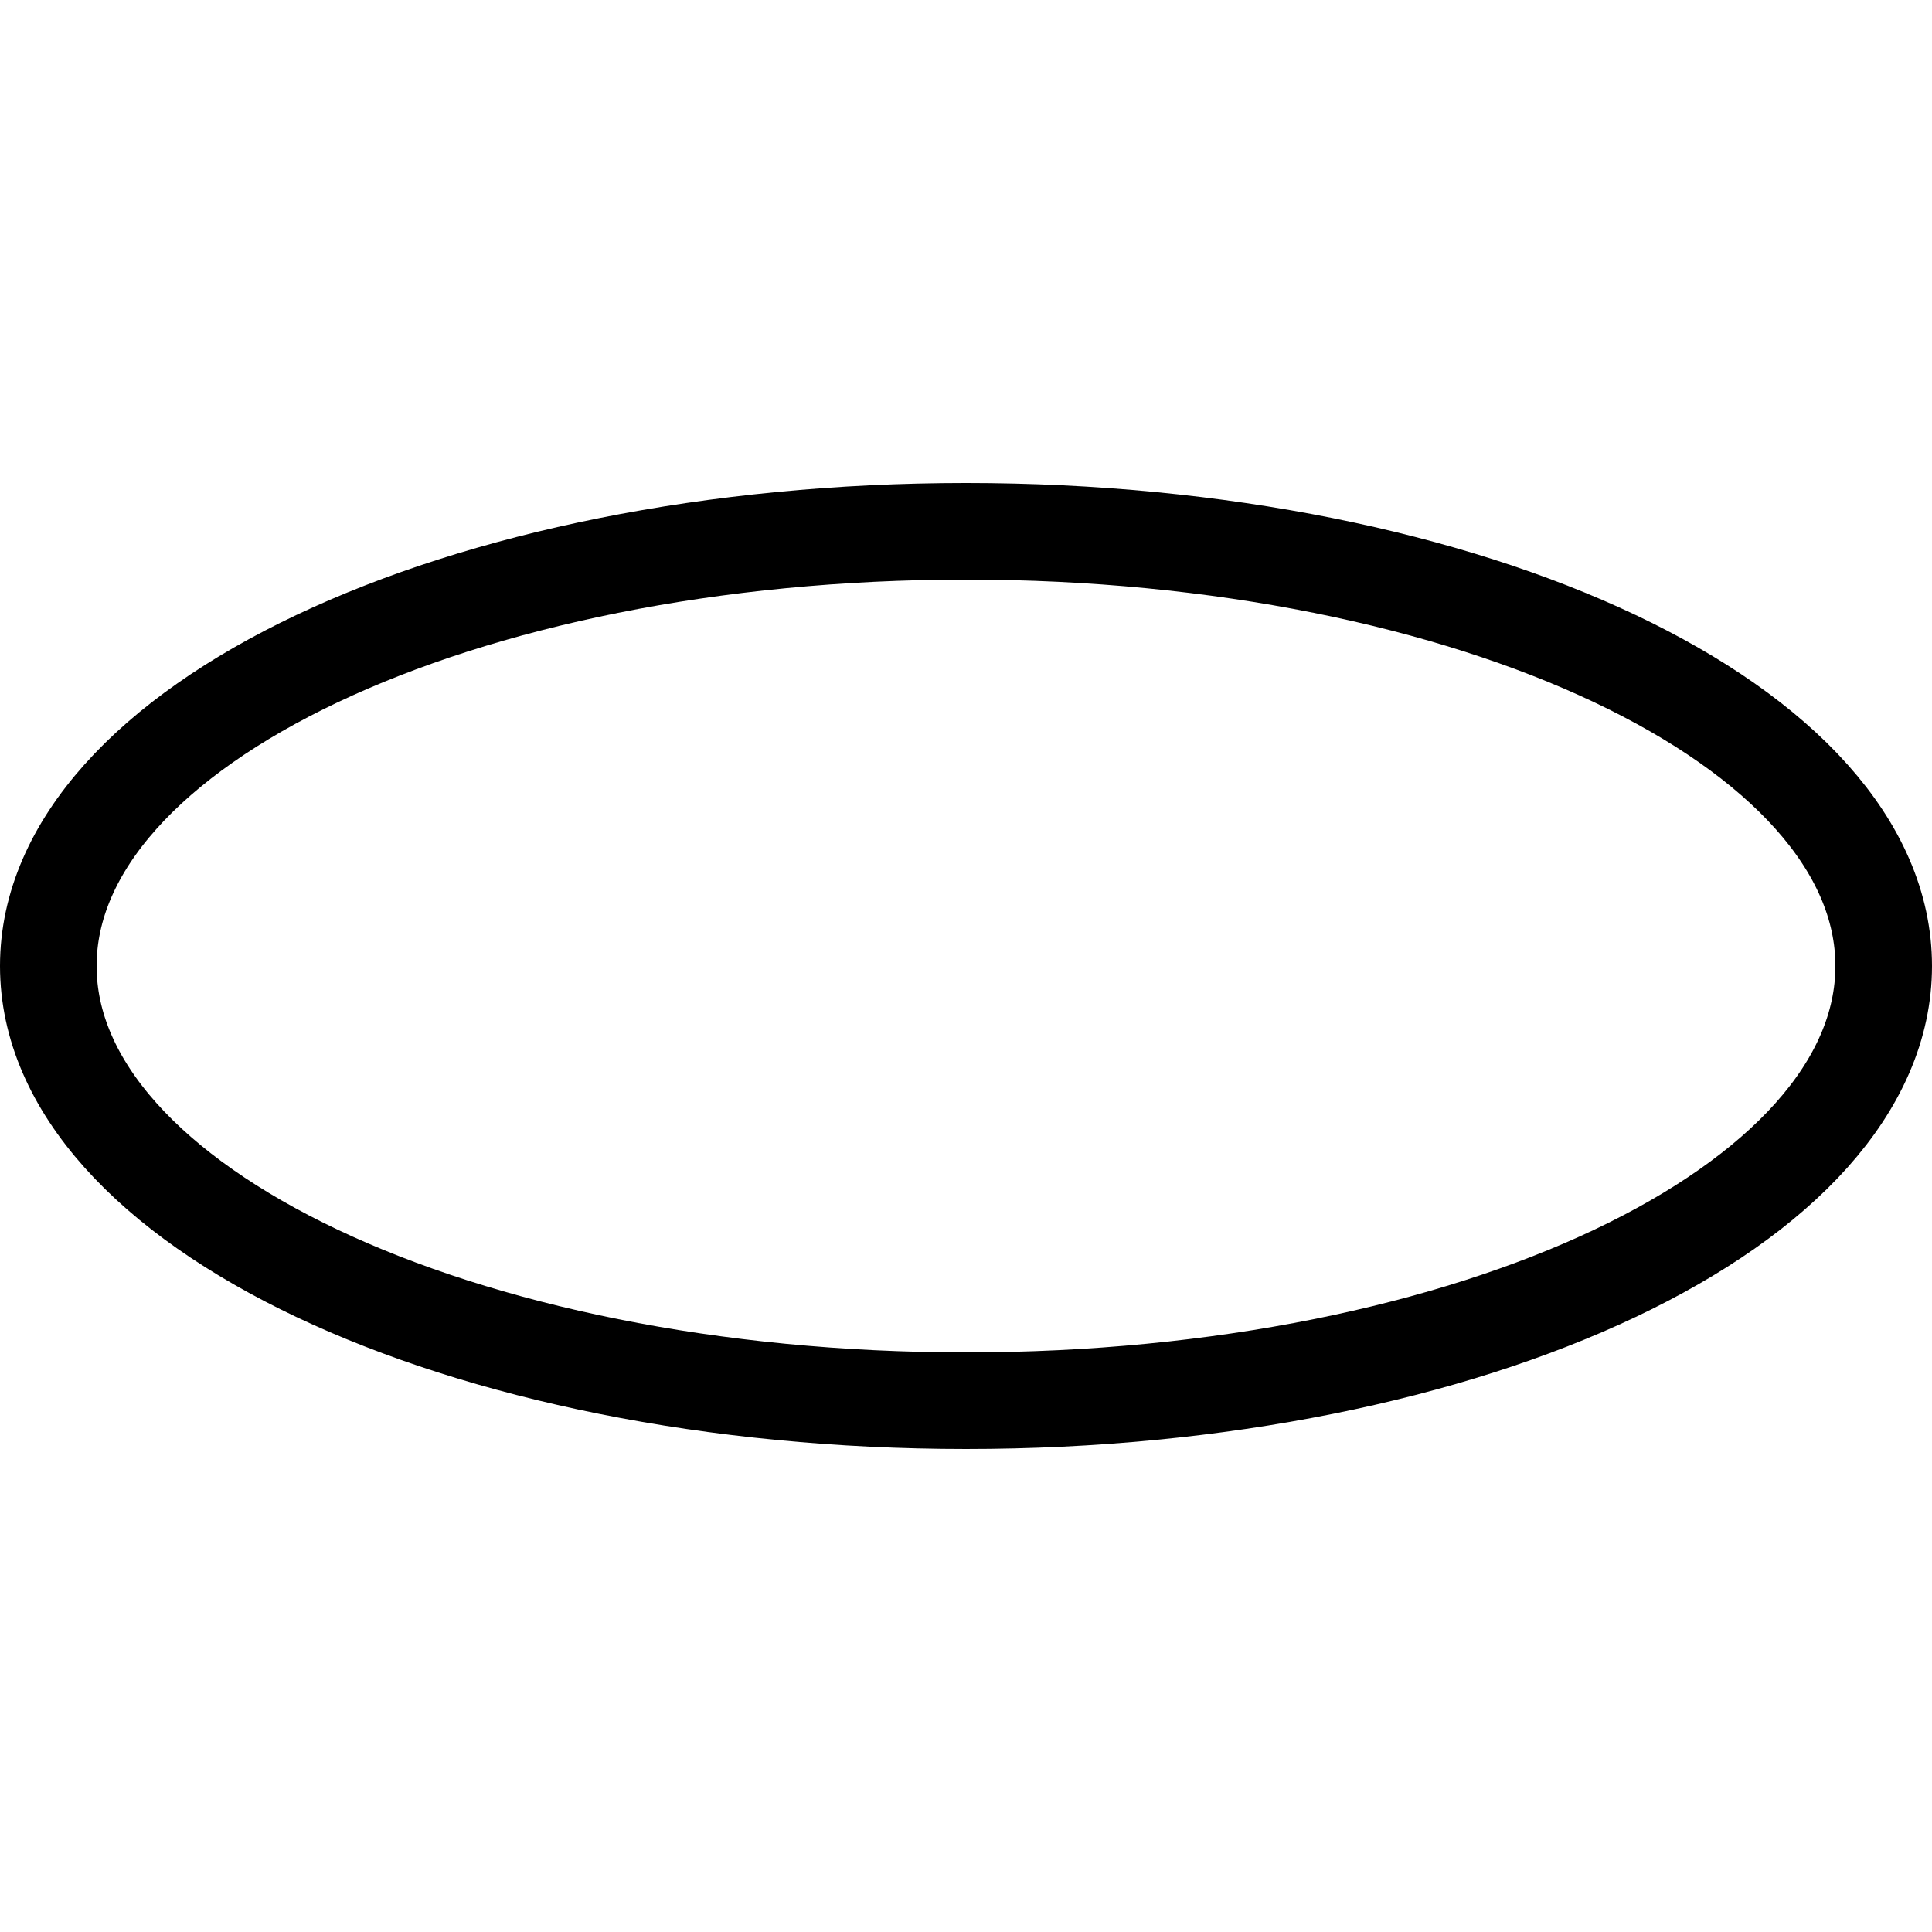
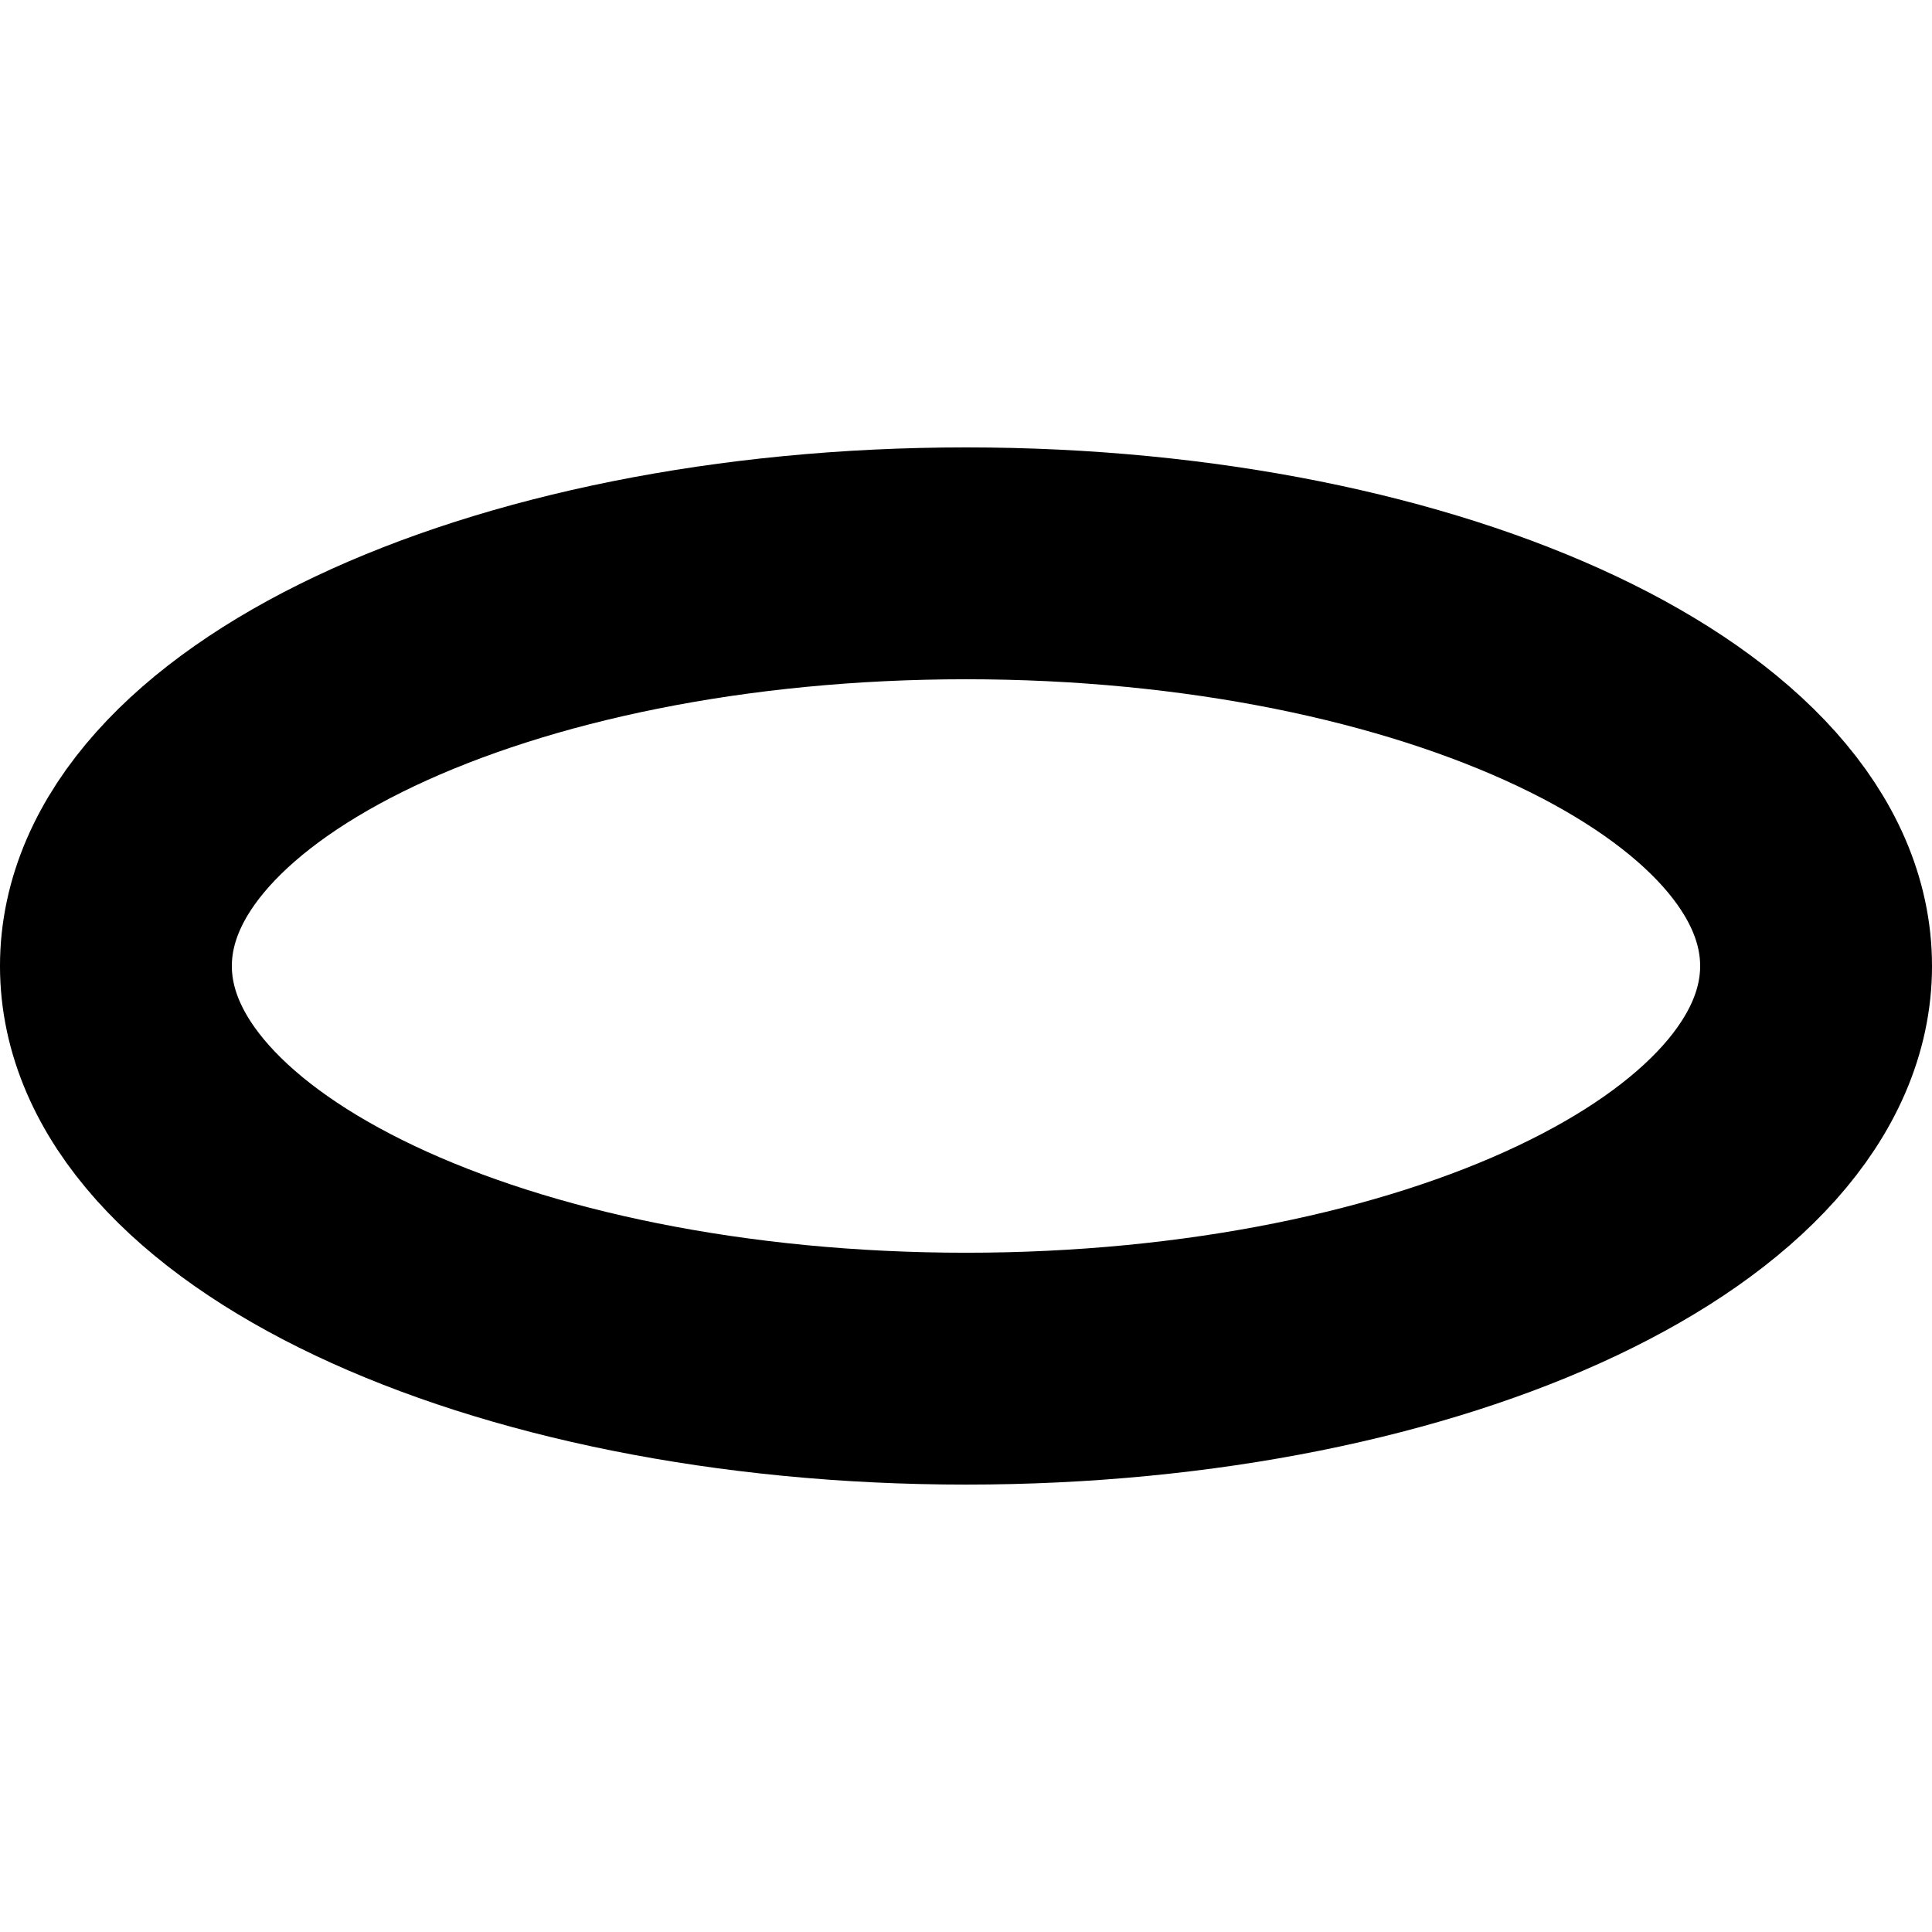
<svg xmlns="http://www.w3.org/2000/svg" width="100mm" height="100mm" viewBox="0 0 100 100" version="1.1" id="svg1">
  <defs id="defs1" />
  <g id="layer1" transform="translate(-27.552,-43.99112)">
-     <ellipse style="opacity:1;fill:none;fill-opacity:0.2;stroke:#000000;stroke-width:5;stroke-dasharray:none;stroke-opacity:1" id="path2" cx="77.552" cy="93.991" rx="47.5" ry="22.5" />
+     <ellipse style="opacity:1;fill:none;fill-opacity:0.2;stroke:#000000;stroke-width:12.001;stroke-dasharray:none;stroke-opacity:1" id="path2" cx="77.552" cy="93.991" rx="44" ry="20.842" />
  </g>
</svg>
